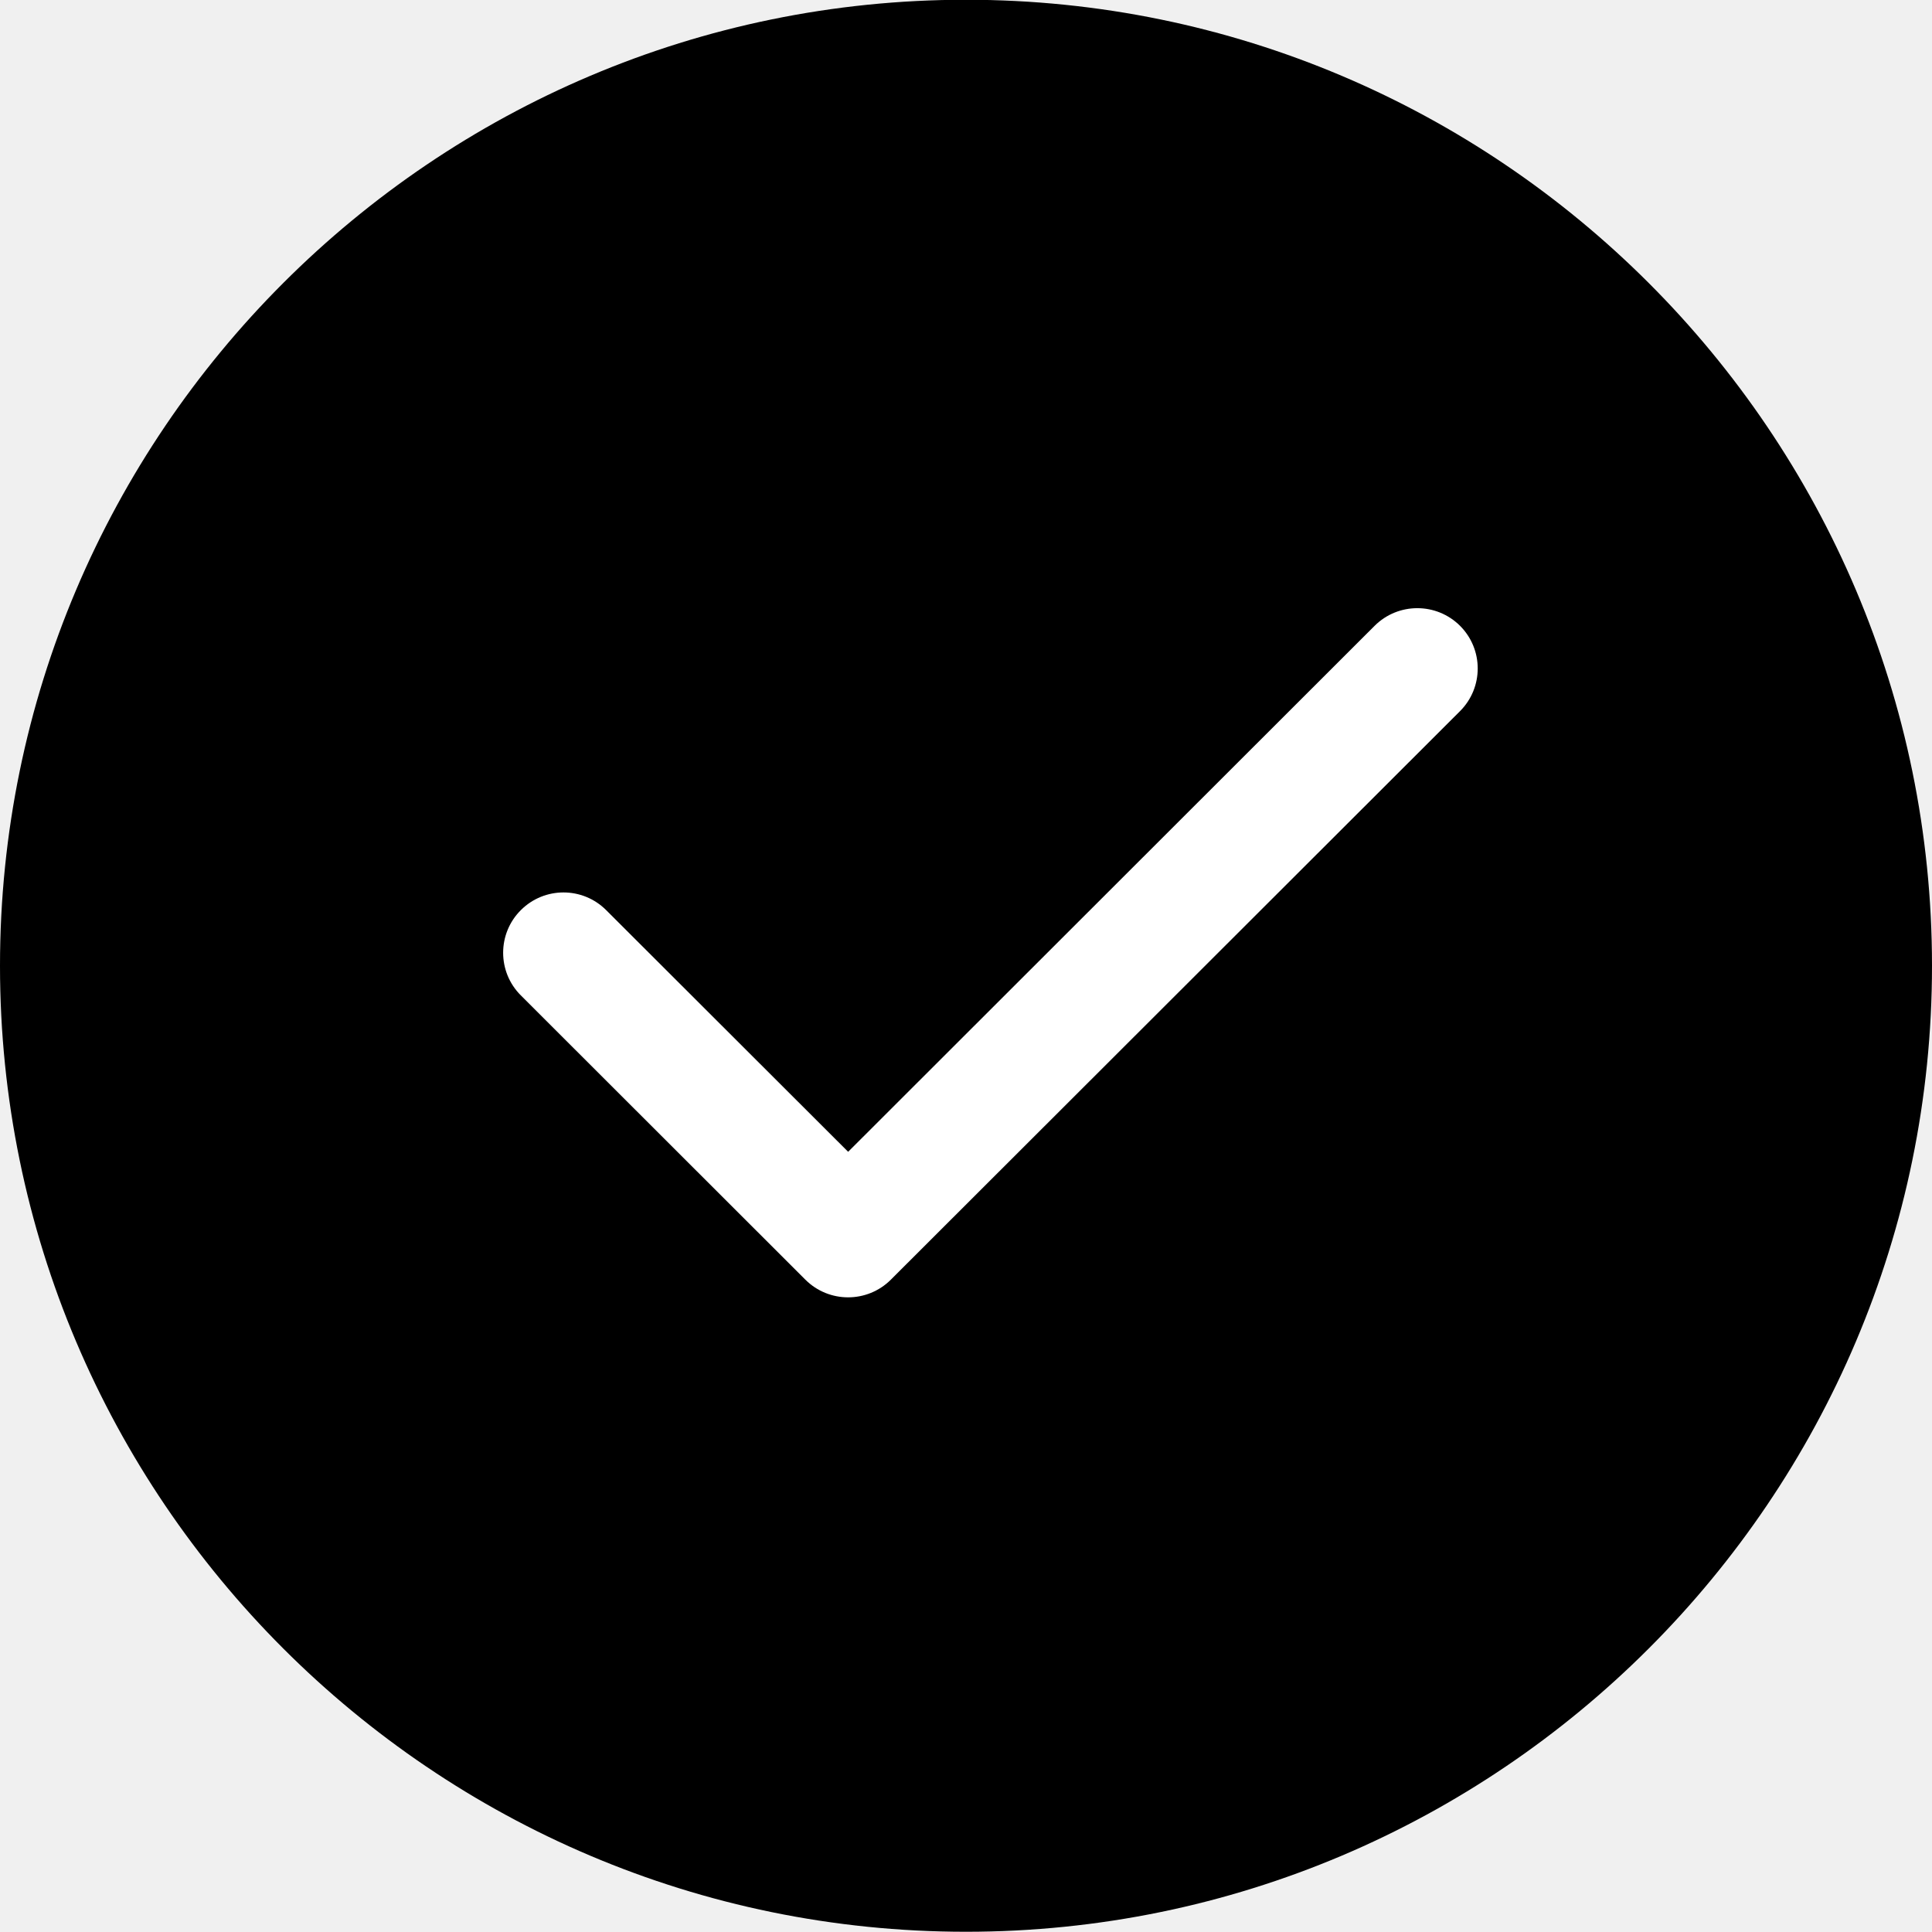
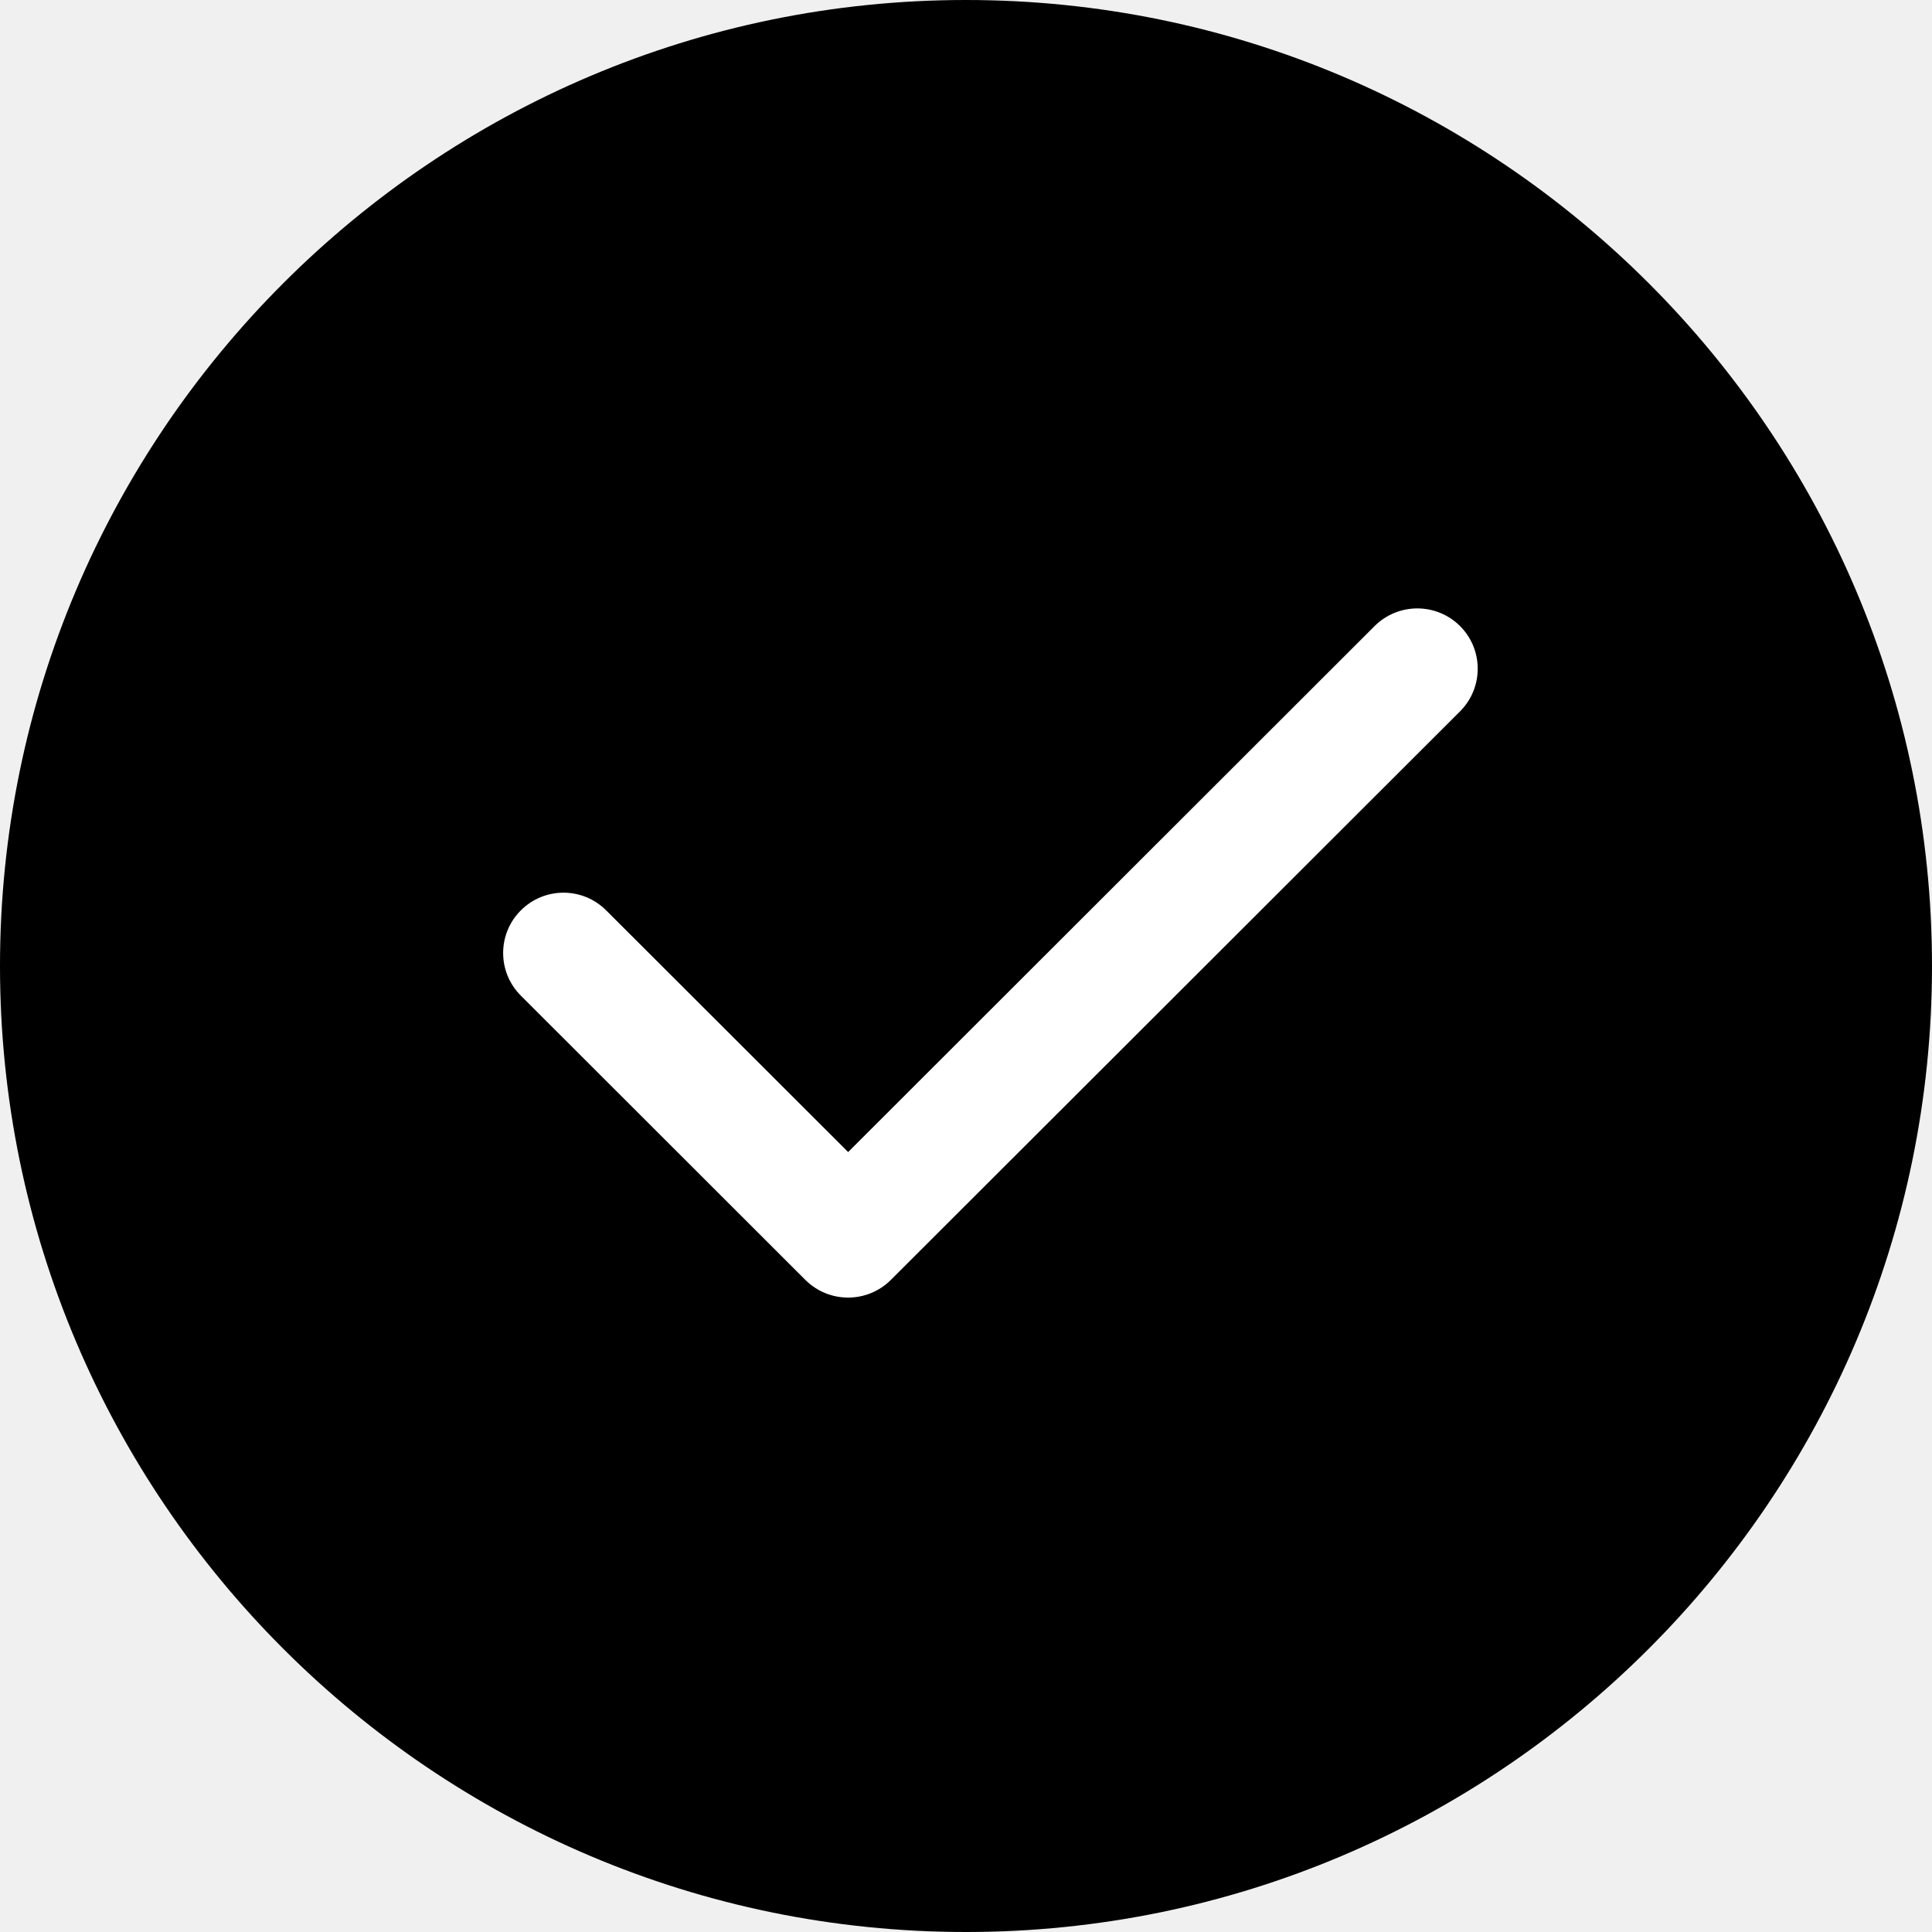
<svg xmlns="http://www.w3.org/2000/svg" width="24" height="24" viewBox="0 0 24 24" fill="none">
-   <g clip-path="url(#clip0)">
-     <path d="M12 23.997C5.383 23.997 0 18.614 0 11.997C0 5.38 5.383 -0.003 12 -0.003C18.617 -0.003 24 5.38 24 11.997C24 18.614 18.617 23.997 12 23.997Z" fill="black" />
-     <path fill-rule="evenodd" clip-rule="evenodd" d="M6.47 11.306C6.763 11.013 7.237 11.013 7.53 11.306L10.536 14.308L17.076 7.774C17.369 7.482 17.844 7.482 18.137 7.774C18.43 8.067 18.43 8.541 18.137 8.834L11.066 15.897C10.773 16.189 10.298 16.189 10.005 15.897L6.47 12.365C6.177 12.073 6.177 11.598 6.47 11.306Z" fill="white" />
-   </g>
-   <defs>
-     <clipPath id="clip0">
-       <path d="M0 0H24V24H0V0Z" fill="white" />
-     </clipPath>
-   </defs>
+   <path d="M12 24C5.383 24 0 18.617 0 12C0 5.383 5.383 0 12 0C18.617 0 24 5.383 24 12C24 18.617 18.617 24 12 24Z" fill="black" />
+   <path fill-rule="evenodd" clip-rule="evenodd" d="M6.47 11.309C6.763 11.016 7.237 11.016 7.53 11.309L10.536 14.311L17.076 7.777C17.369 7.485 17.844 7.485 18.137 7.777C18.43 8.07 18.43 8.544 18.137 8.837L11.066 15.9C10.773 16.192 10.298 16.192 10.005 15.9L6.47 12.368C6.177 12.076 6.177 11.601 6.47 11.309Z" fill="white" />
</svg>
